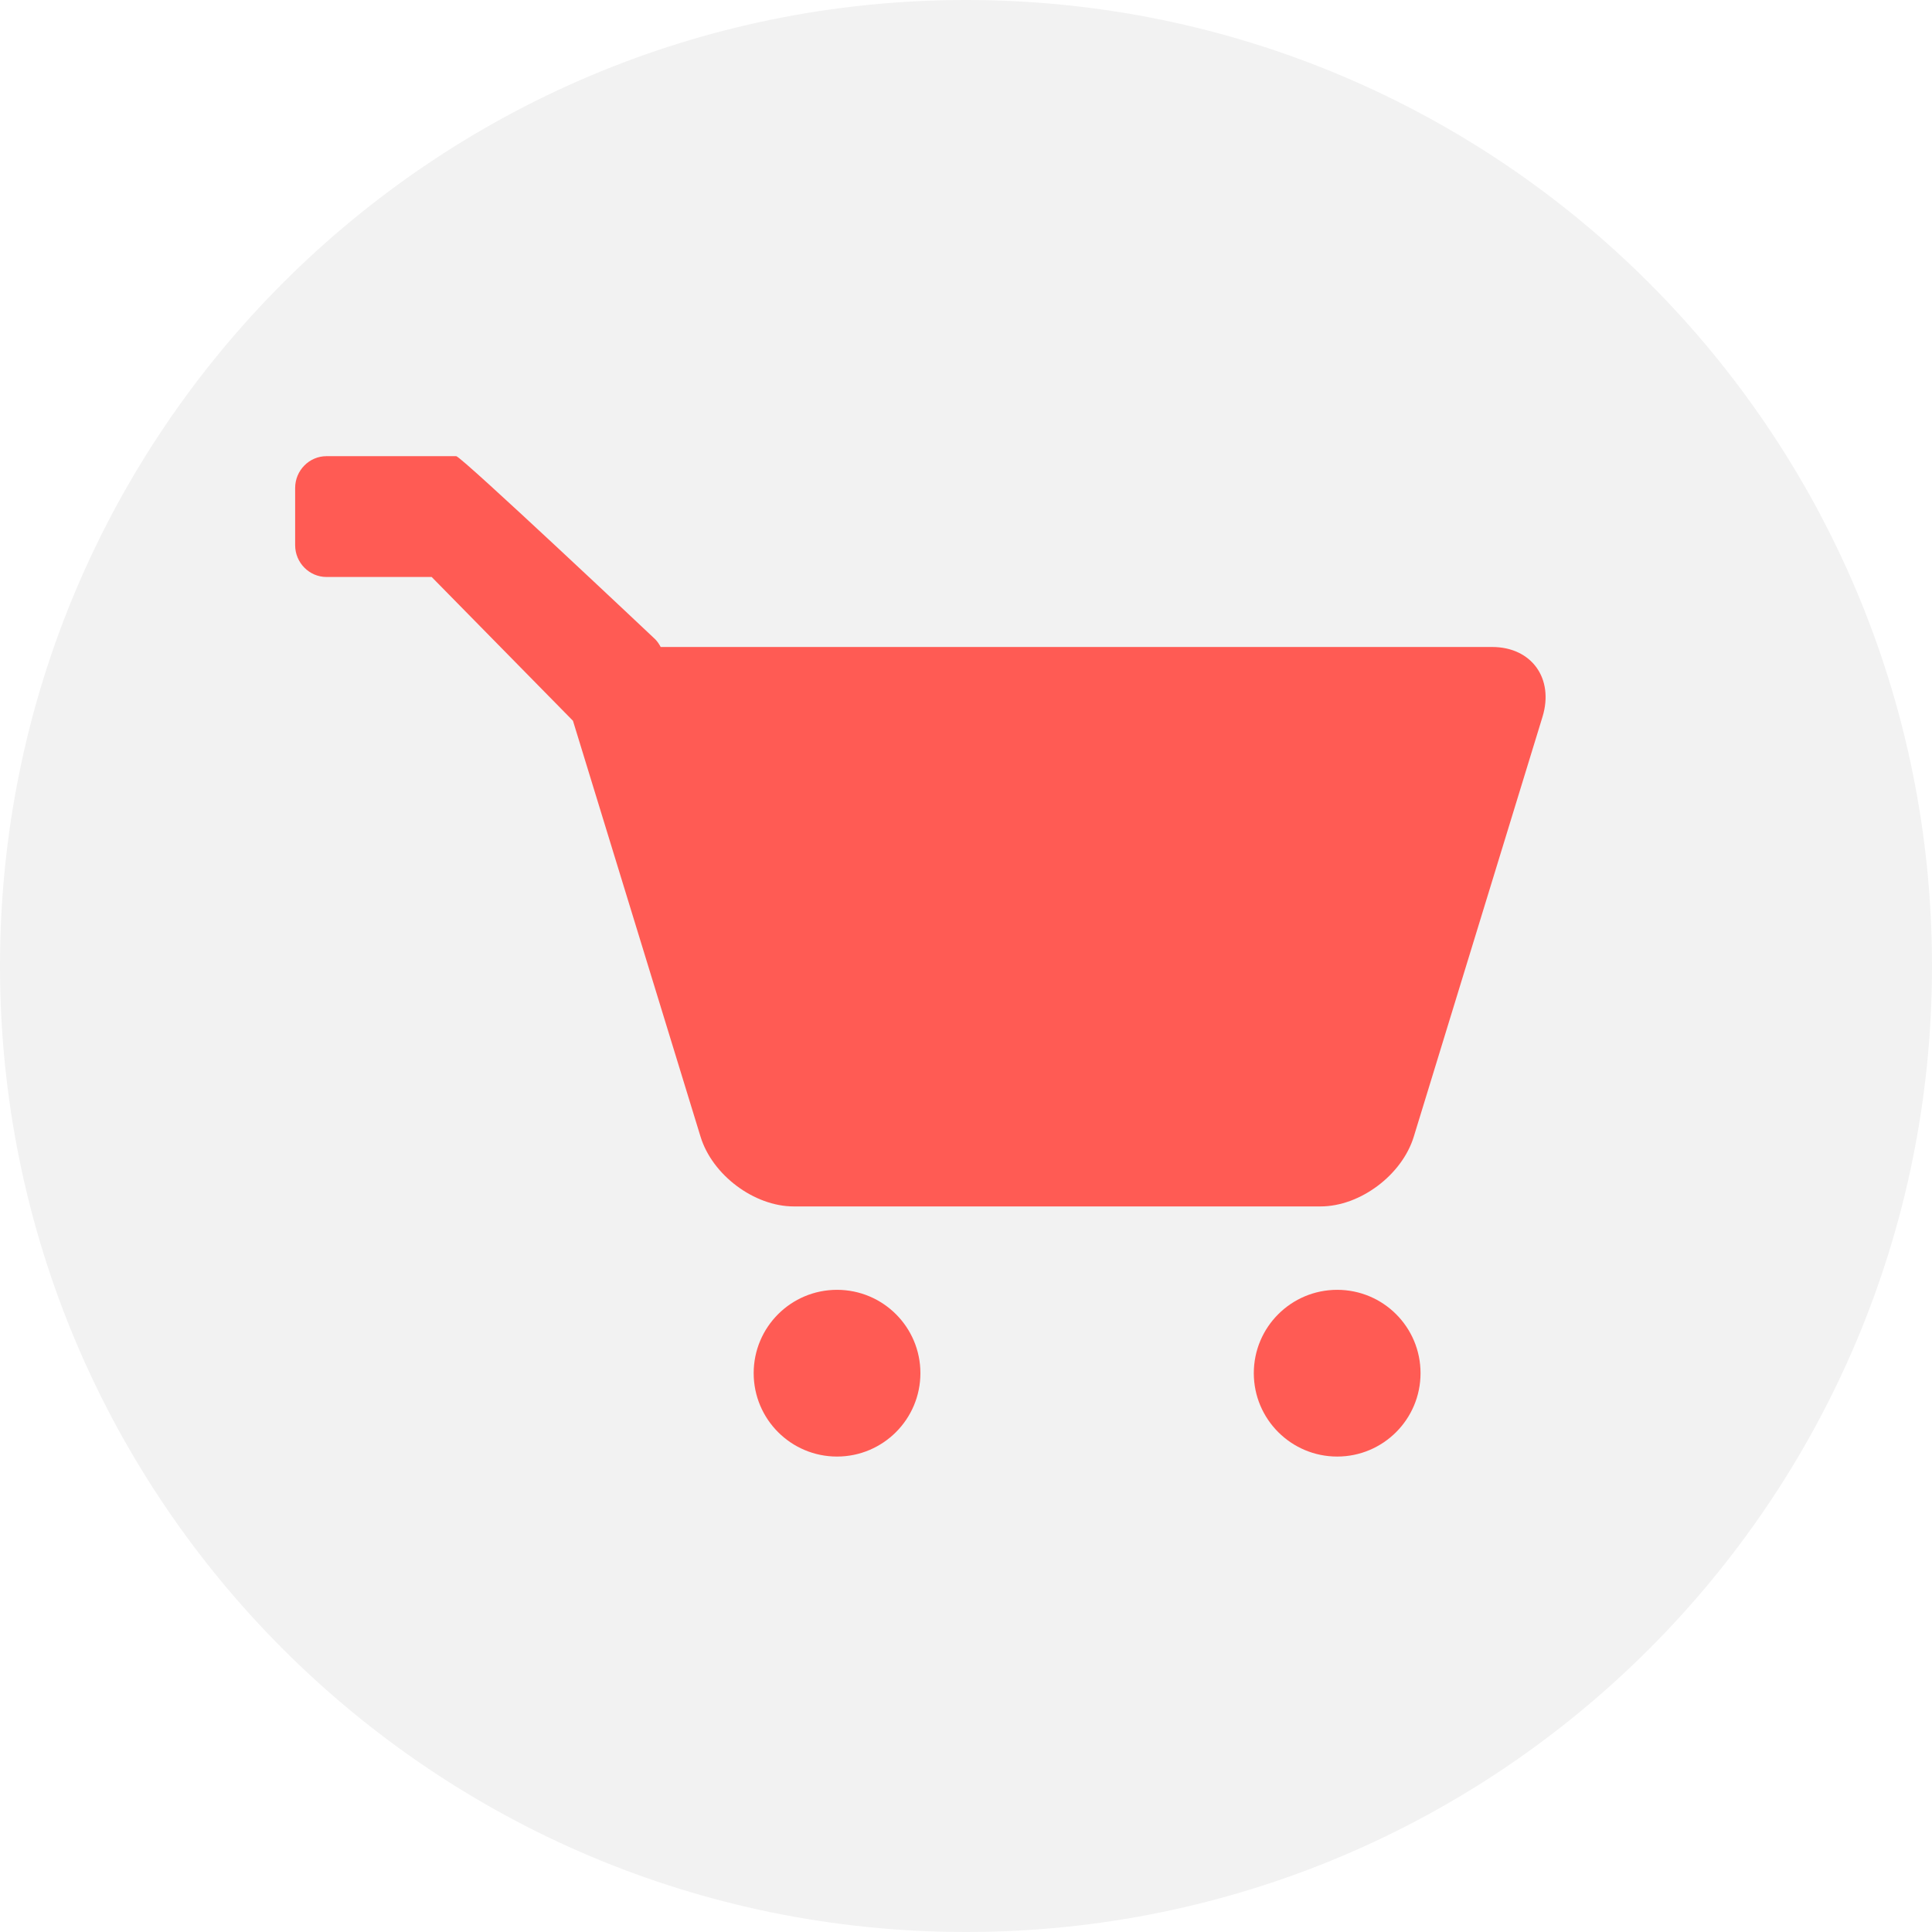
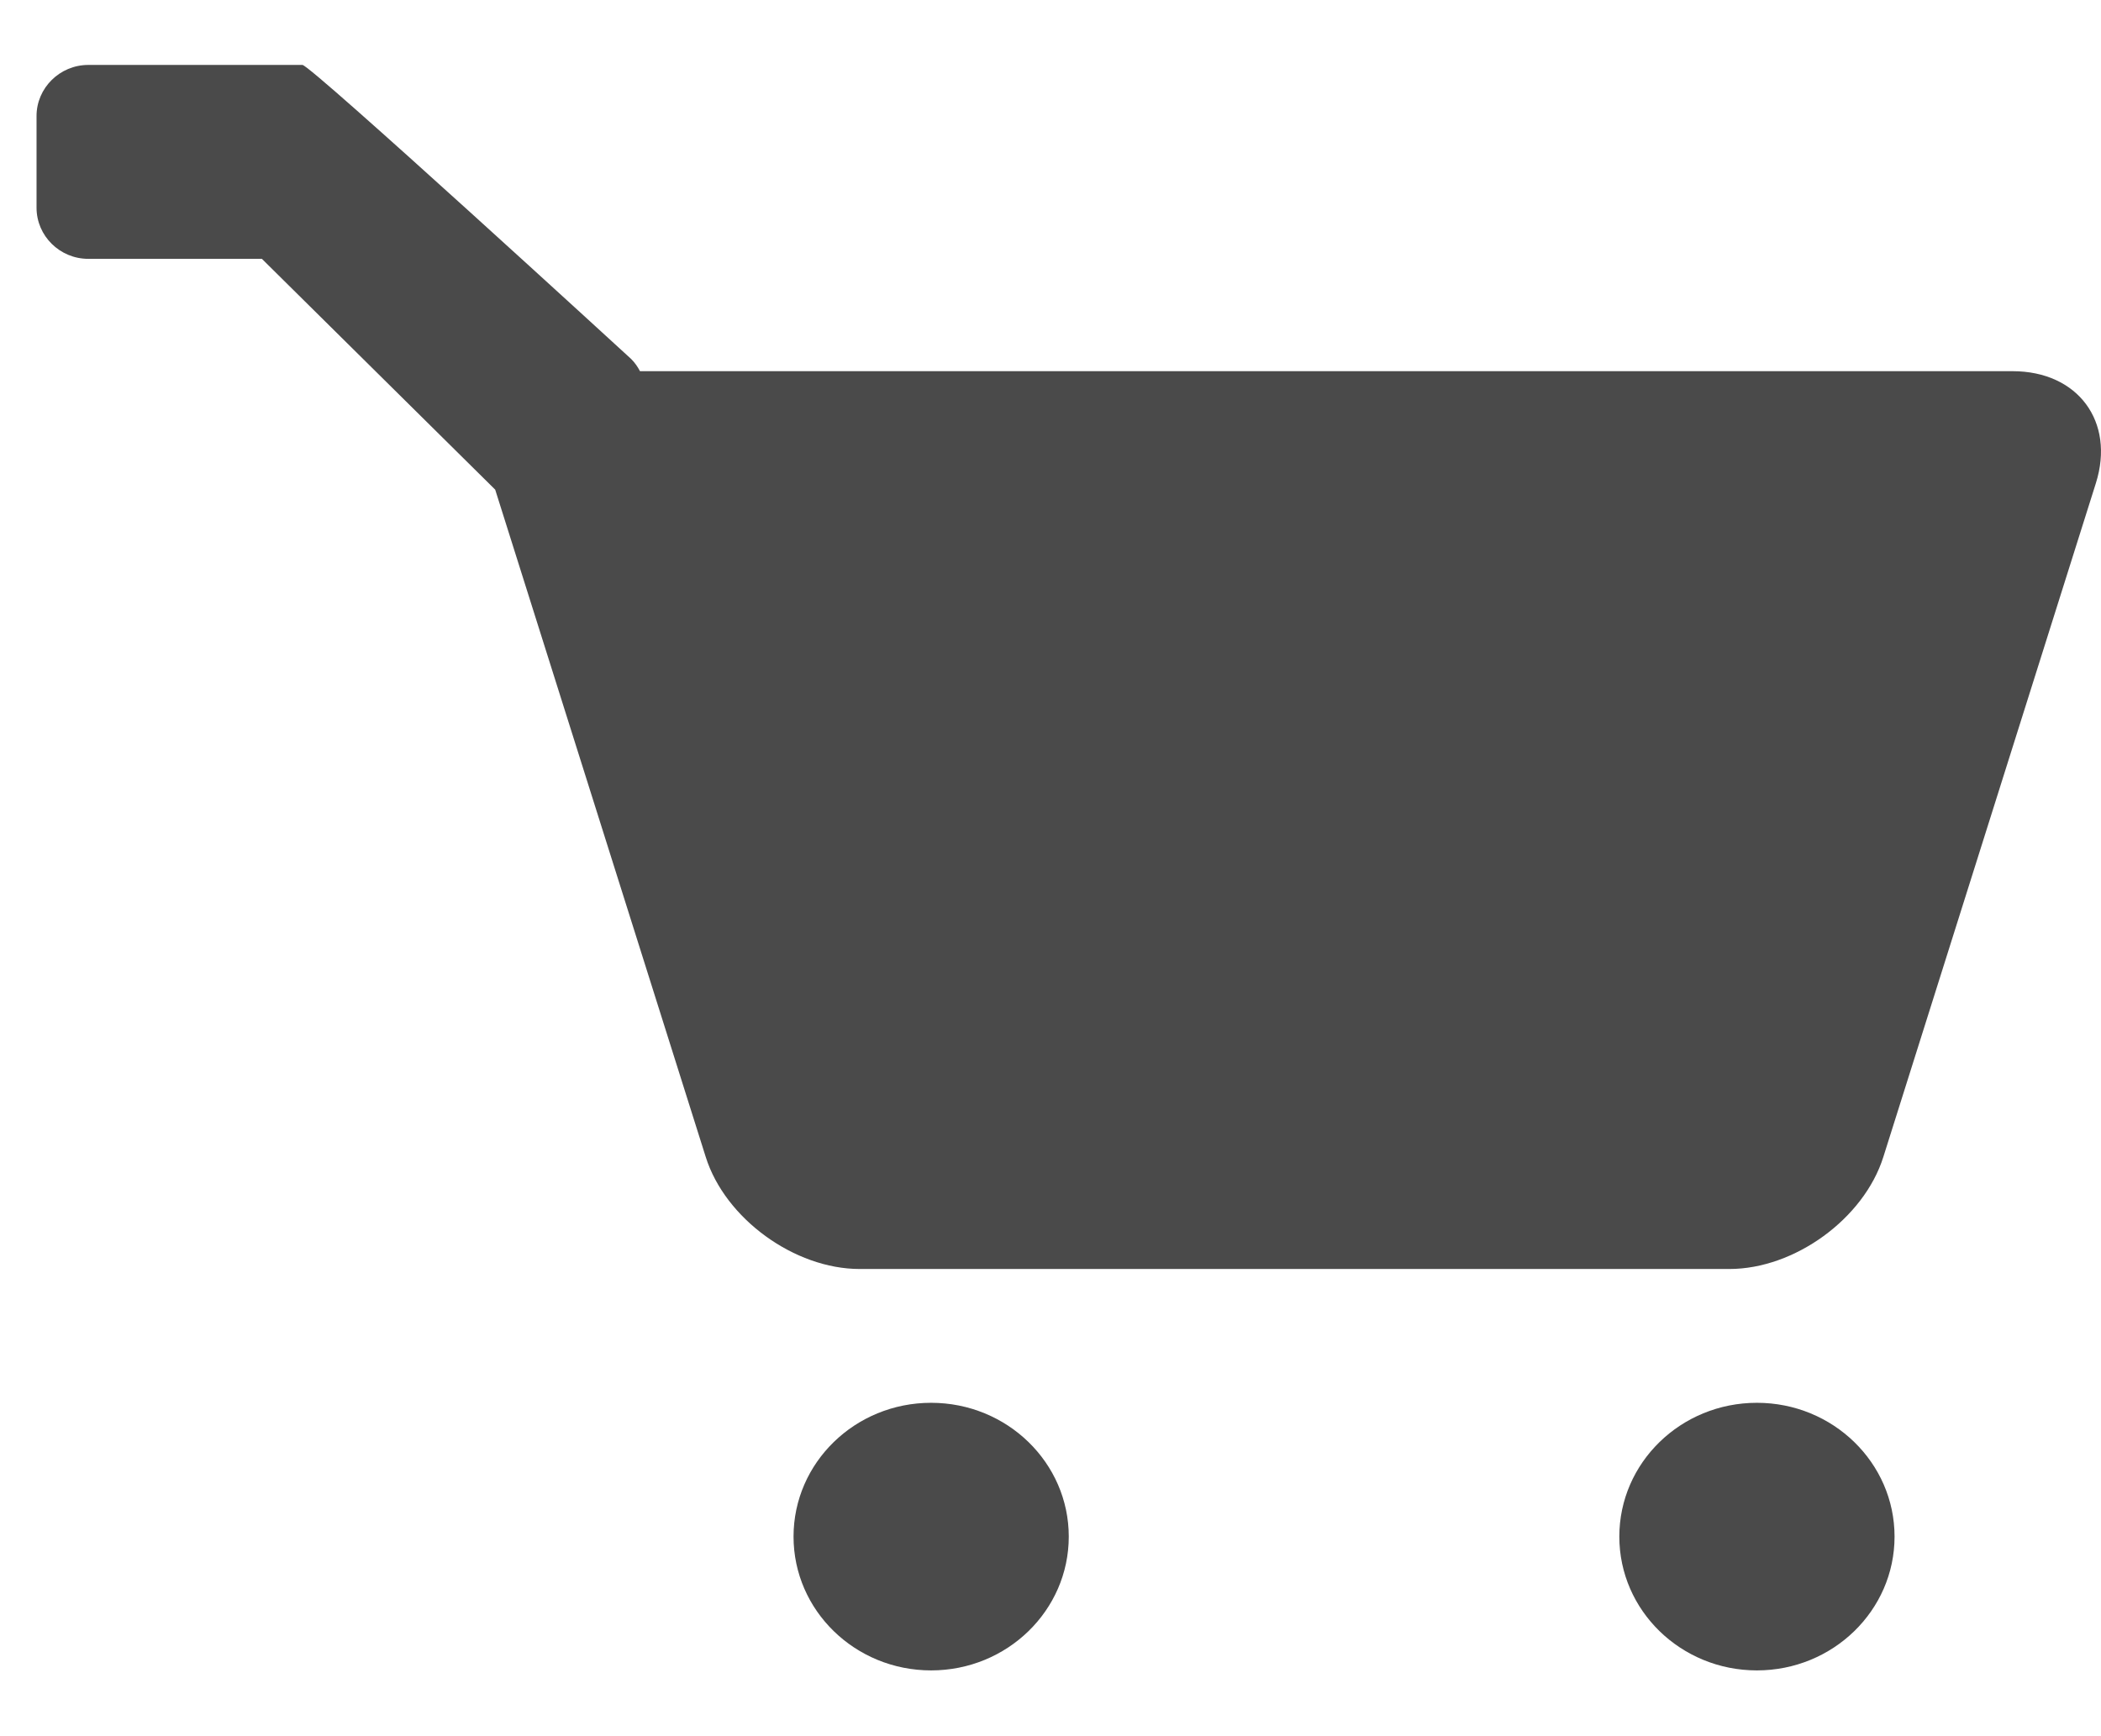
- <svg xmlns="http://www.w3.org/2000/svg" width="30px" height="30px" viewBox="0 0 30 30" version="1.1">
+ <svg xmlns="http://www.w3.org/2000/svg" width="46px" height="38px" viewBox="0 0 23 19" version="1.1">
  <defs />
-   <g id="我的订单" stroke="none" stroke-width="1" fill="none" fill-rule="evenodd">
-     <g id="意见反馈-copy-7" transform="translate(-275, -298)">
-       <g id="IMG_3205-+-Rectangle-15-+-查看物流-Copy-7-+-cart-+-Rectangle-15-+-查看物流-Copy-7-+-cart-Copy">
-         <g id="Rectangle-15-+-查看物流-Copy-7-+-cart" transform="translate(275, 298)">
-           <g id="Rectangle-15-+-查看物流-Copy-7" fill="#F2F2F2">
-             <rect id="Rectangle-15" x="0" y="0" width="30" height="30" rx="33" />
-           </g>
-           <g id="cart" transform="translate(14, 15.08333) scale(-1, 1) translate(-14, -15.08333) translate(4, 7.083333)" fill="#FF5B54">
-             <path d="M18.93,-7.99360578e-15 L16.916,-7.99360578e-15 C16.839,-7.99360578e-15 13.824,2.845 13.824,2.845 C13.79,2.88 13.763,2.921 13.741,2.963 L8.266,2.963 L6.904,2.963 L0.831,2.963 C0.218,2.963 -0.134,3.451 0.048,4.047 L2.047,10.567 C2.23,11.163 2.881,11.65 3.495,11.65 L6.904,11.65 L8.266,11.65 L11.675,11.65 C12.289,11.65 12.94,11.162 13.122,10.567 L15.103,4.109 L17.297,1.876 L18.93,1.876 C19.198,1.876 19.417,1.654 19.417,1.382 L19.417,0.494 C19.417,0.222 19.198,-7.99360578e-15 18.93,-7.99360578e-15 Z M3.236,15.534 C3.951,15.534 4.531,14.954 4.531,14.239 C4.531,13.524 3.951,12.945 3.236,12.945 C2.521,12.945 1.942,13.524 1.942,14.239 C1.942,14.954 2.521,15.534 3.236,15.534 Z M11.003,15.534 C11.718,15.534 12.297,14.954 12.297,14.239 C12.297,13.524 11.718,12.945 11.003,12.945 C10.288,12.945 9.708,13.524 9.708,14.239 C9.708,14.954 10.288,15.534 11.003,15.534 Z" id="Shape" />
-           </g>
-         </g>
-       </g>
-     </g>
+   <g id="Page-2" stroke="none" stroke-width="1" fill="none" fill-rule="evenodd">
+     <path d="M22.434,0.711 L20.089,0.711 C19.999,0.711 16.491,3.93 16.491,3.93 C16.45,3.971 16.419,4.016 16.394,4.064 L10.021,4.064 L8.436,4.064 L1.368,4.064 C0.653,4.064 0.244,4.616 0.456,5.29 L2.783,12.668 C2.996,13.343 3.754,13.894 4.468,13.894 L8.436,13.894 L10.021,13.894 L13.989,13.894 C14.703,13.894 15.462,13.342 15.674,12.668 L17.979,5.361 L20.533,2.834 L22.434,2.834 C22.745,2.834 23,2.583 23,2.274 L23,1.27 C23,0.963 22.745,0.711 22.434,0.711 L22.434,0.711 Z M4.167,18.289 C4.999,18.289 5.673,17.633 5.673,16.824 C5.673,16.015 4.999,15.359 4.167,15.359 C3.335,15.359 2.66,16.015 2.66,16.824 C2.66,17.633 3.335,18.289 4.167,18.289 Z M13.207,18.289 C14.039,18.289 14.713,17.633 14.713,16.824 C14.713,16.015 14.039,15.359 13.207,15.359 C12.375,15.359 11.7,16.015 11.7,16.824 C11.7,17.633 12.375,18.289 13.207,18.289 Z" id="Shape-Copy-10" fill="#4A4A4A" transform="translate(11.7, 9.5) scale(-1, 1) translate(-11.7, -9.5) " />
  </g>
</svg>
